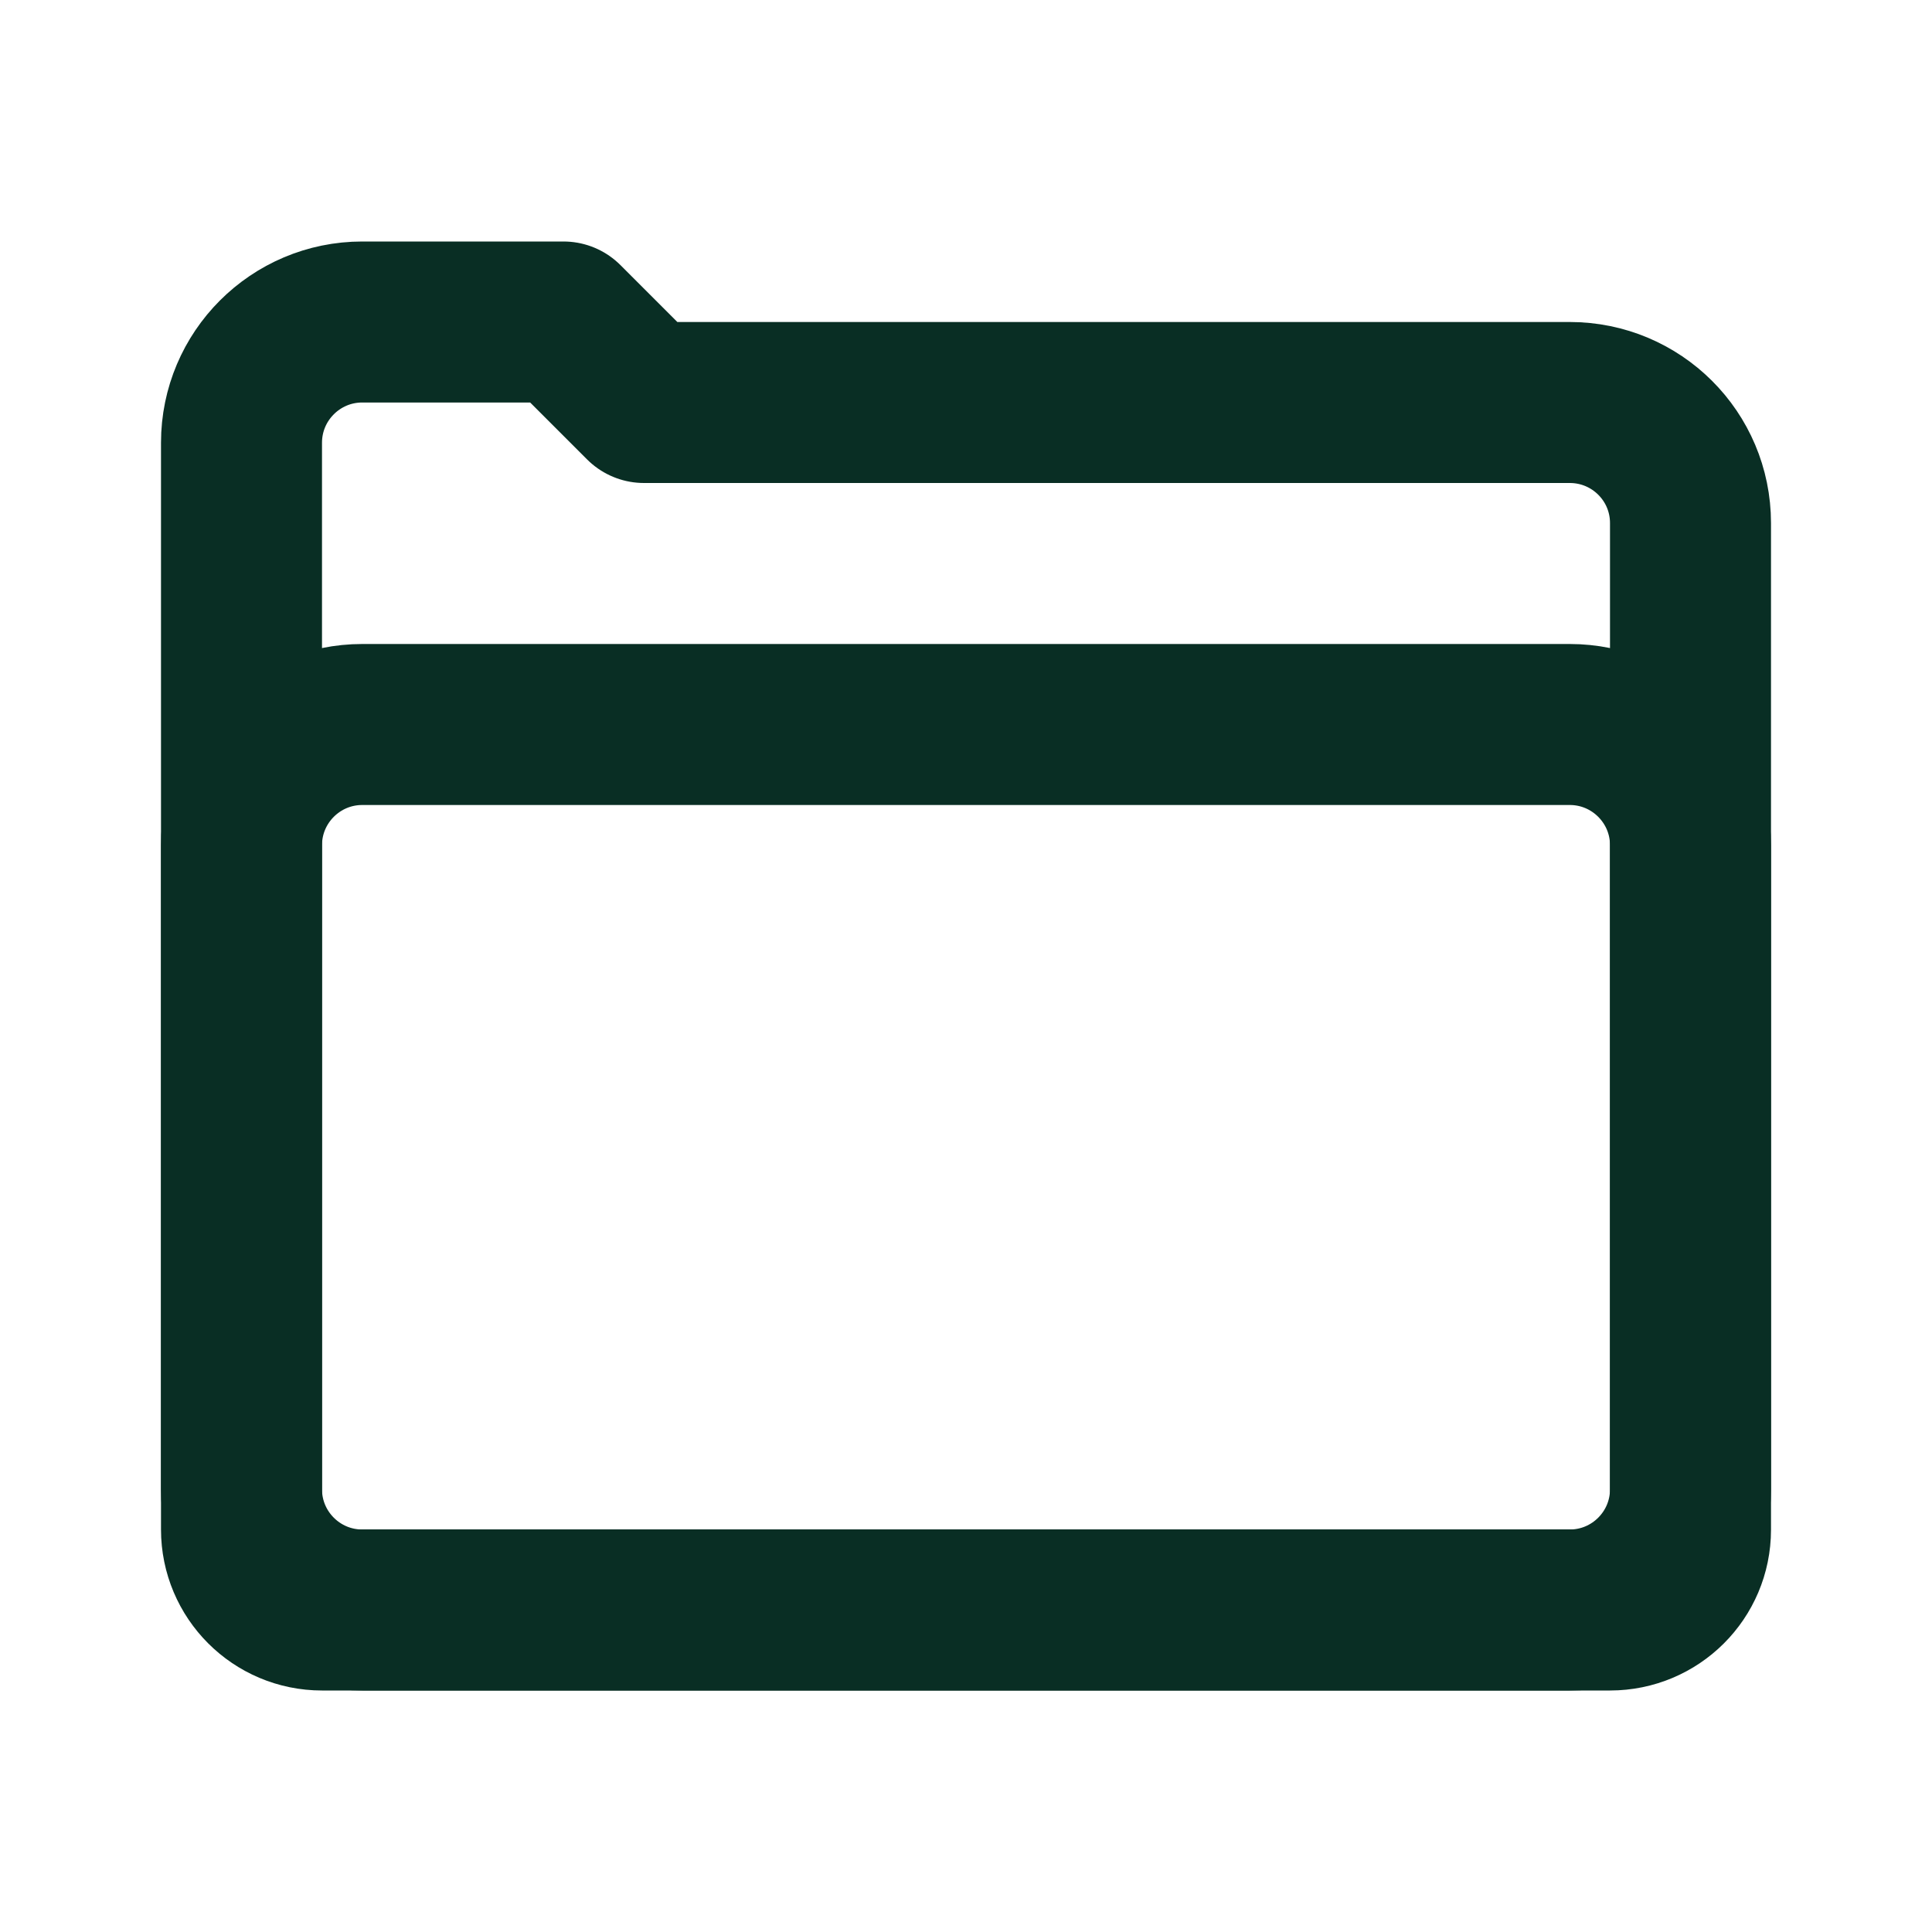
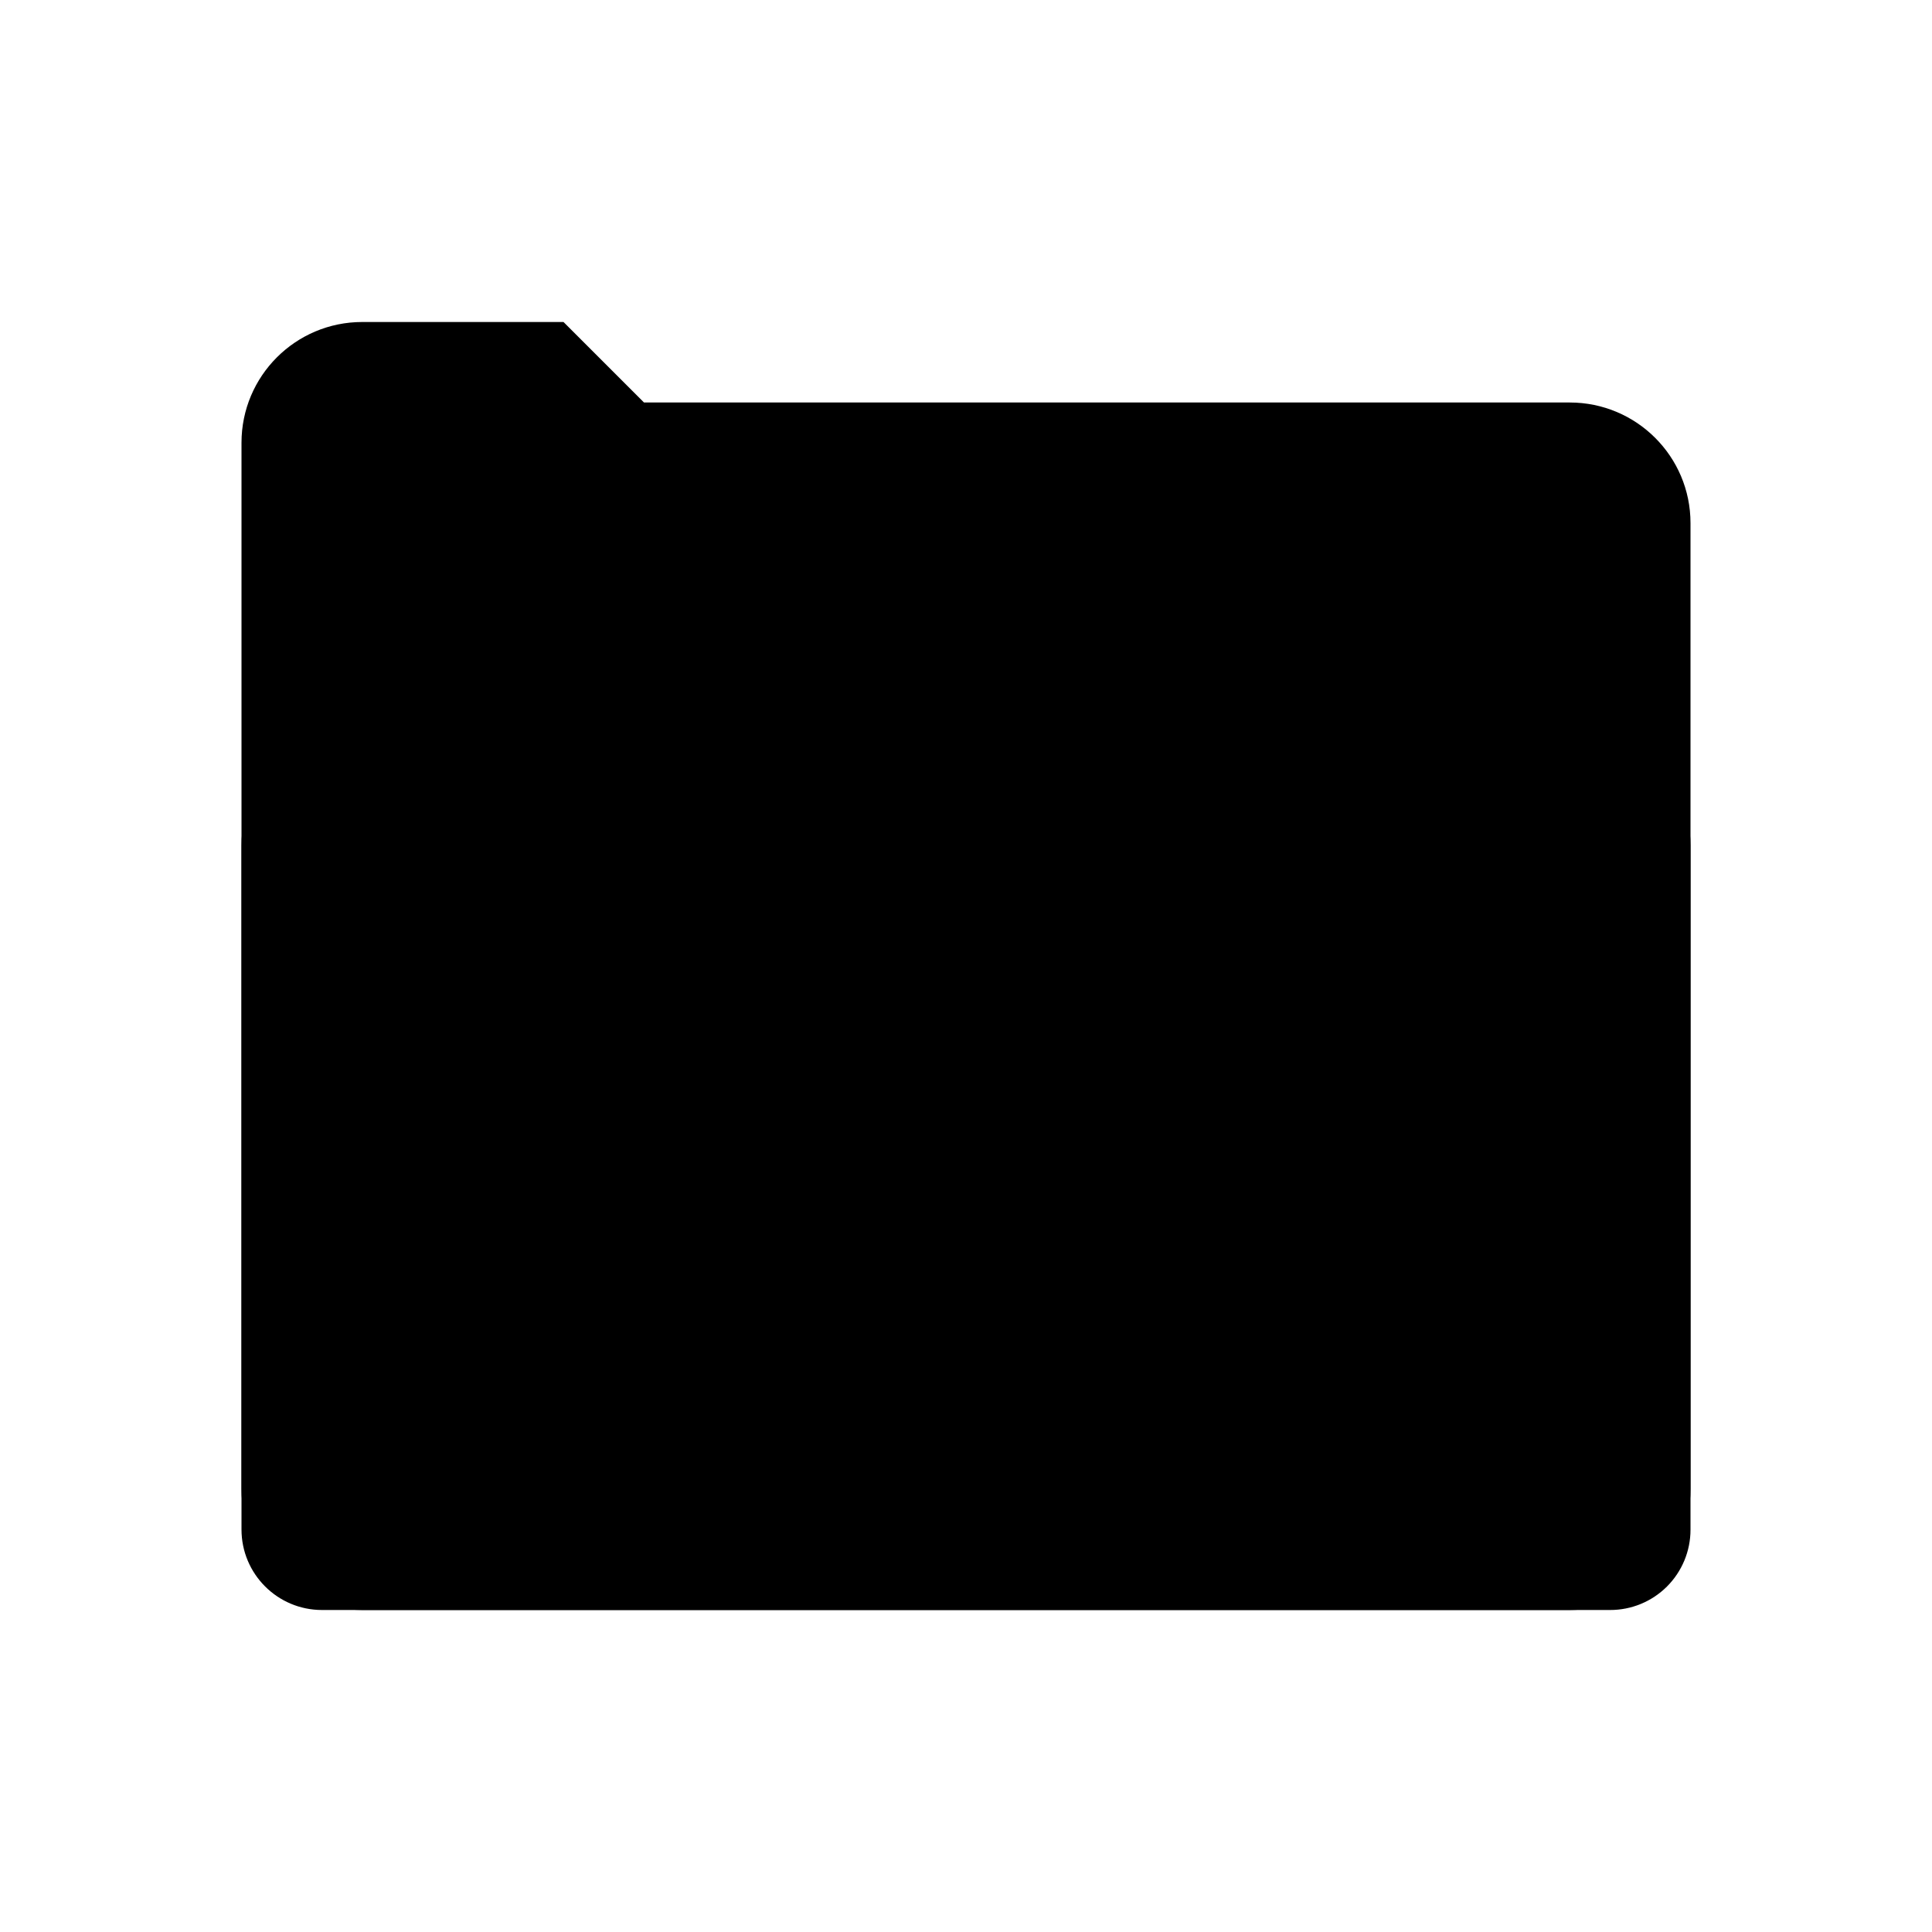
- <svg xmlns="http://www.w3.org/2000/svg" width="24" height="24" viewBox="0 0 24 24" fill="none">
-   <path d="M21 19.003C21 19.555 20.552 20 20 20H4C3.448 20 3 19.552 3 19L3 5.5C3 4.672 3.672 4 4.5 4H7L8 5H19.5C20.328 5 21 5.669 21 6.498C21 9.638 21 16.286 21 19.003Z" stroke="#092E24" stroke-width="2" stroke-miterlimit="10" stroke-linecap="round" stroke-linejoin="round" />
-   <path d="M4.5 20C3.672 20 3 19.328 3 18.5V10.5C3 9.672 3.672 9 4.5 9H19.5C20.328 9 21 9.672 21 10.5V18.5C21 19.328 20.328 20 19.5 20H4.5Z" stroke="#092E24" stroke-width="2" stroke-miterlimit="10" stroke-linecap="round" stroke-linejoin="round" />
+ <svg width="24" height="24" viewBox="0 0 24 24">
+   <g stroke-linecap="round" stroke-linejoin="round" stroke-miterlimit="10" stroke-width="2" class="folder">
+     <path d="M21 19.003A.997.997 0 0 1 20 20H4a1 1 0 0 1-1-1V5.5A1.5 1.5 0 0 1 4.5 4H7l1 1h11.5c.828 0 1.5.67 1.5 1.498v12.505Z" class="fill-white stroke-current stroke-2 sl-r" />
+     <path d="M4.5 20A1.5 1.5 0 0 1 3 18.5v-8A1.5 1.5 0 0 1 4.5 9h15a1.5 1.5 0 0 1 1.5 1.5v8a1.5 1.5 0 0 1-1.5 1.5h-15Z" class="fill-white stroke-current stroke-2 sl-r" />
+   </g>
</svg>
